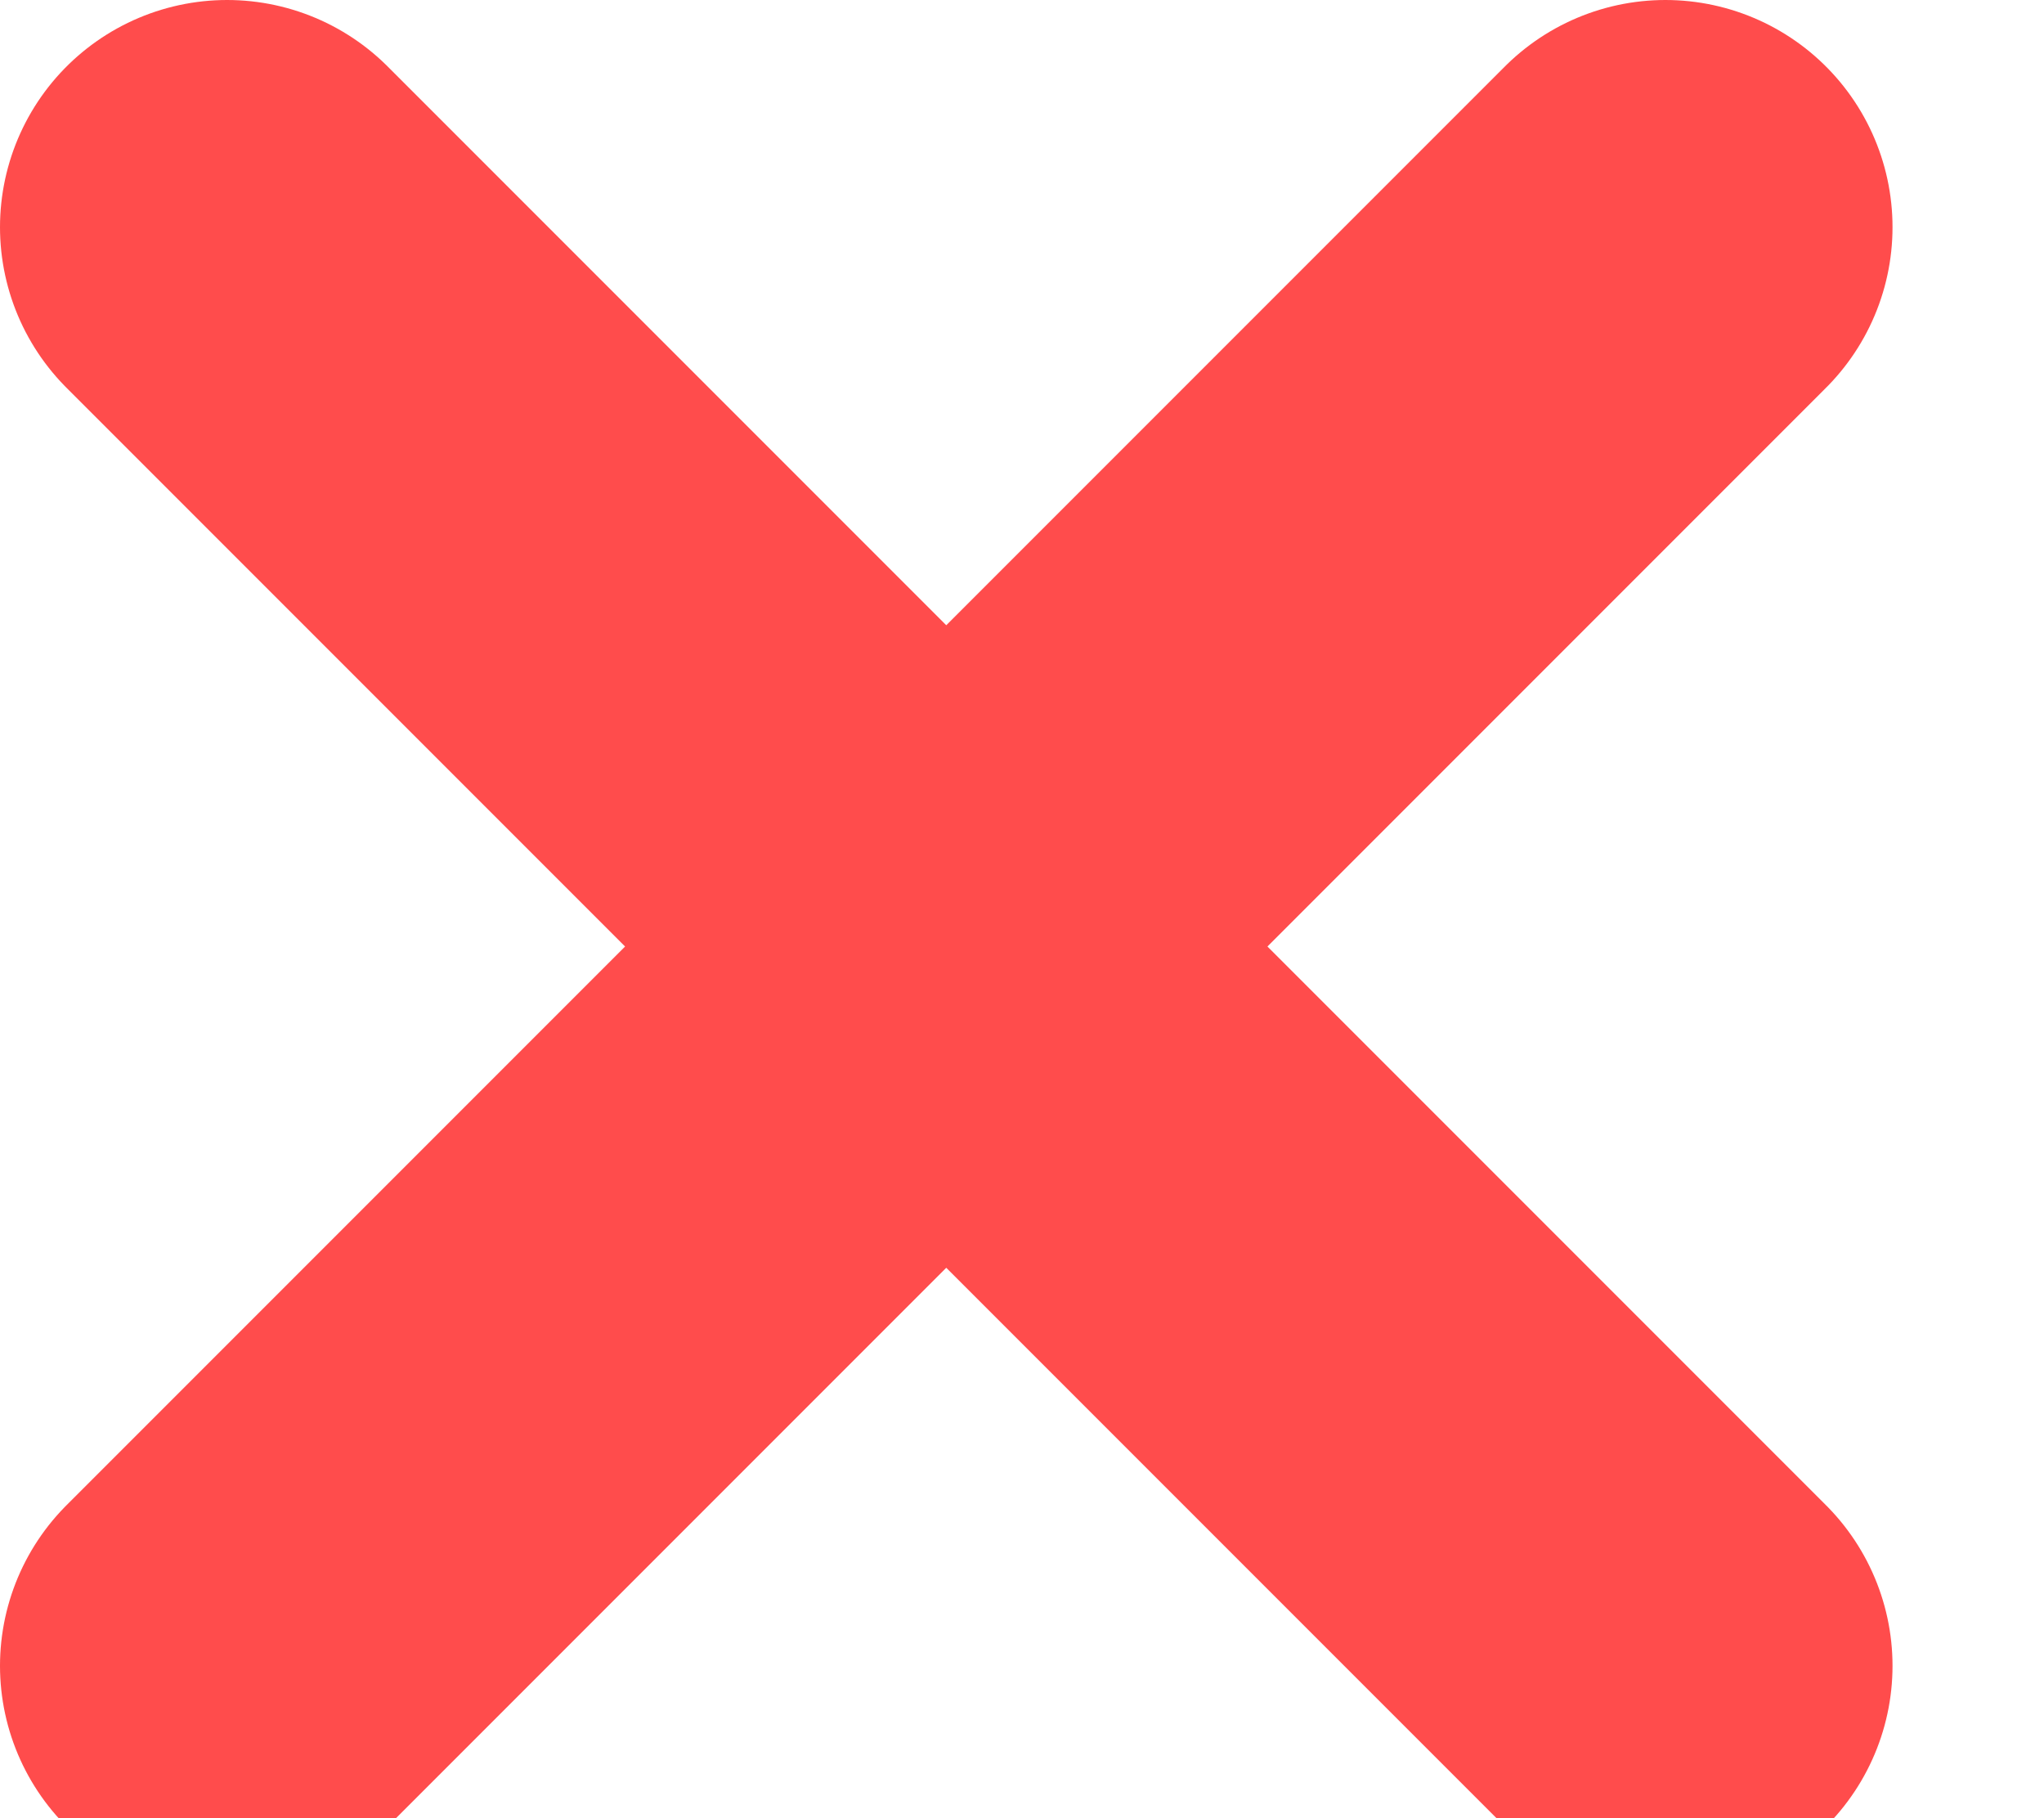
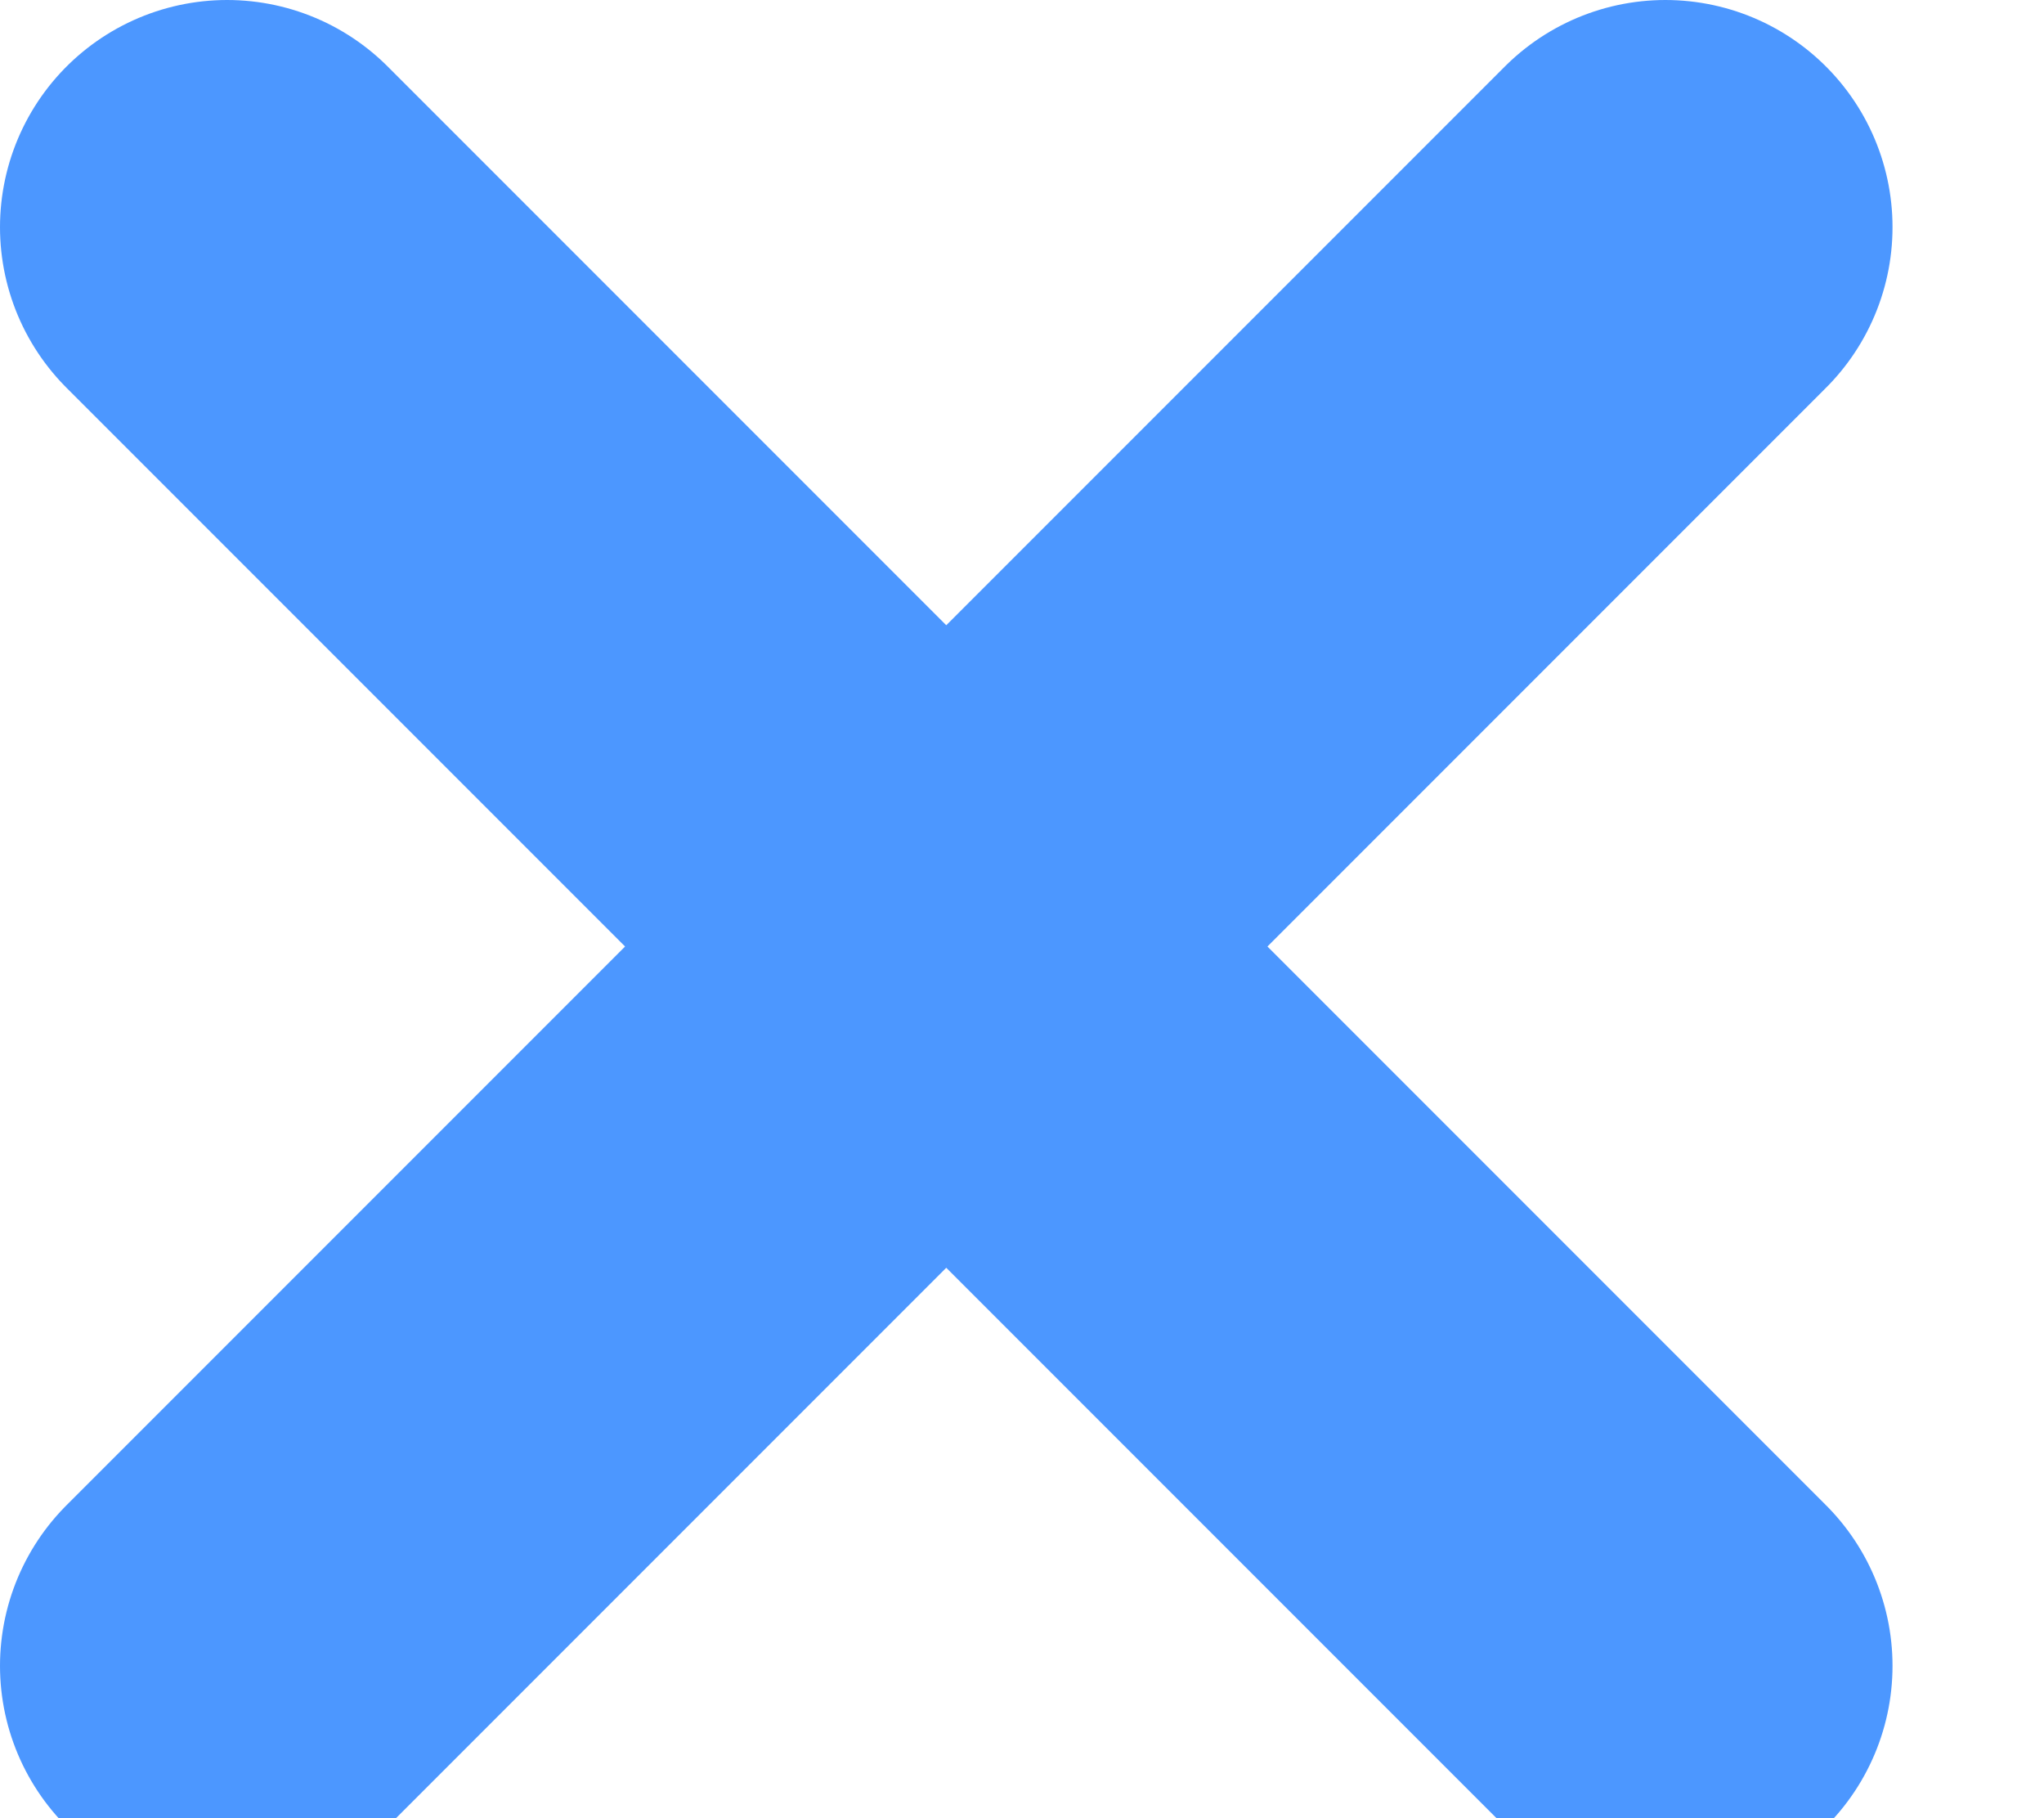
<svg xmlns="http://www.w3.org/2000/svg" width="9" height="8" viewBox="0 0 9 8">
-   <path fill="none" stroke="#FF4C4C" stroke-width="2" d="M1 7.333L7.333 1M1 1L7.333 7.333" stroke-linecap="round" stroke-linejoin="round" />
+   <path fill="none" stroke="#4C97FF" stroke-width="2" d="M1 7.333L7.333 1M1 1L7.333 7.333" stroke-linecap="round" stroke-linejoin="round" />
</svg>
